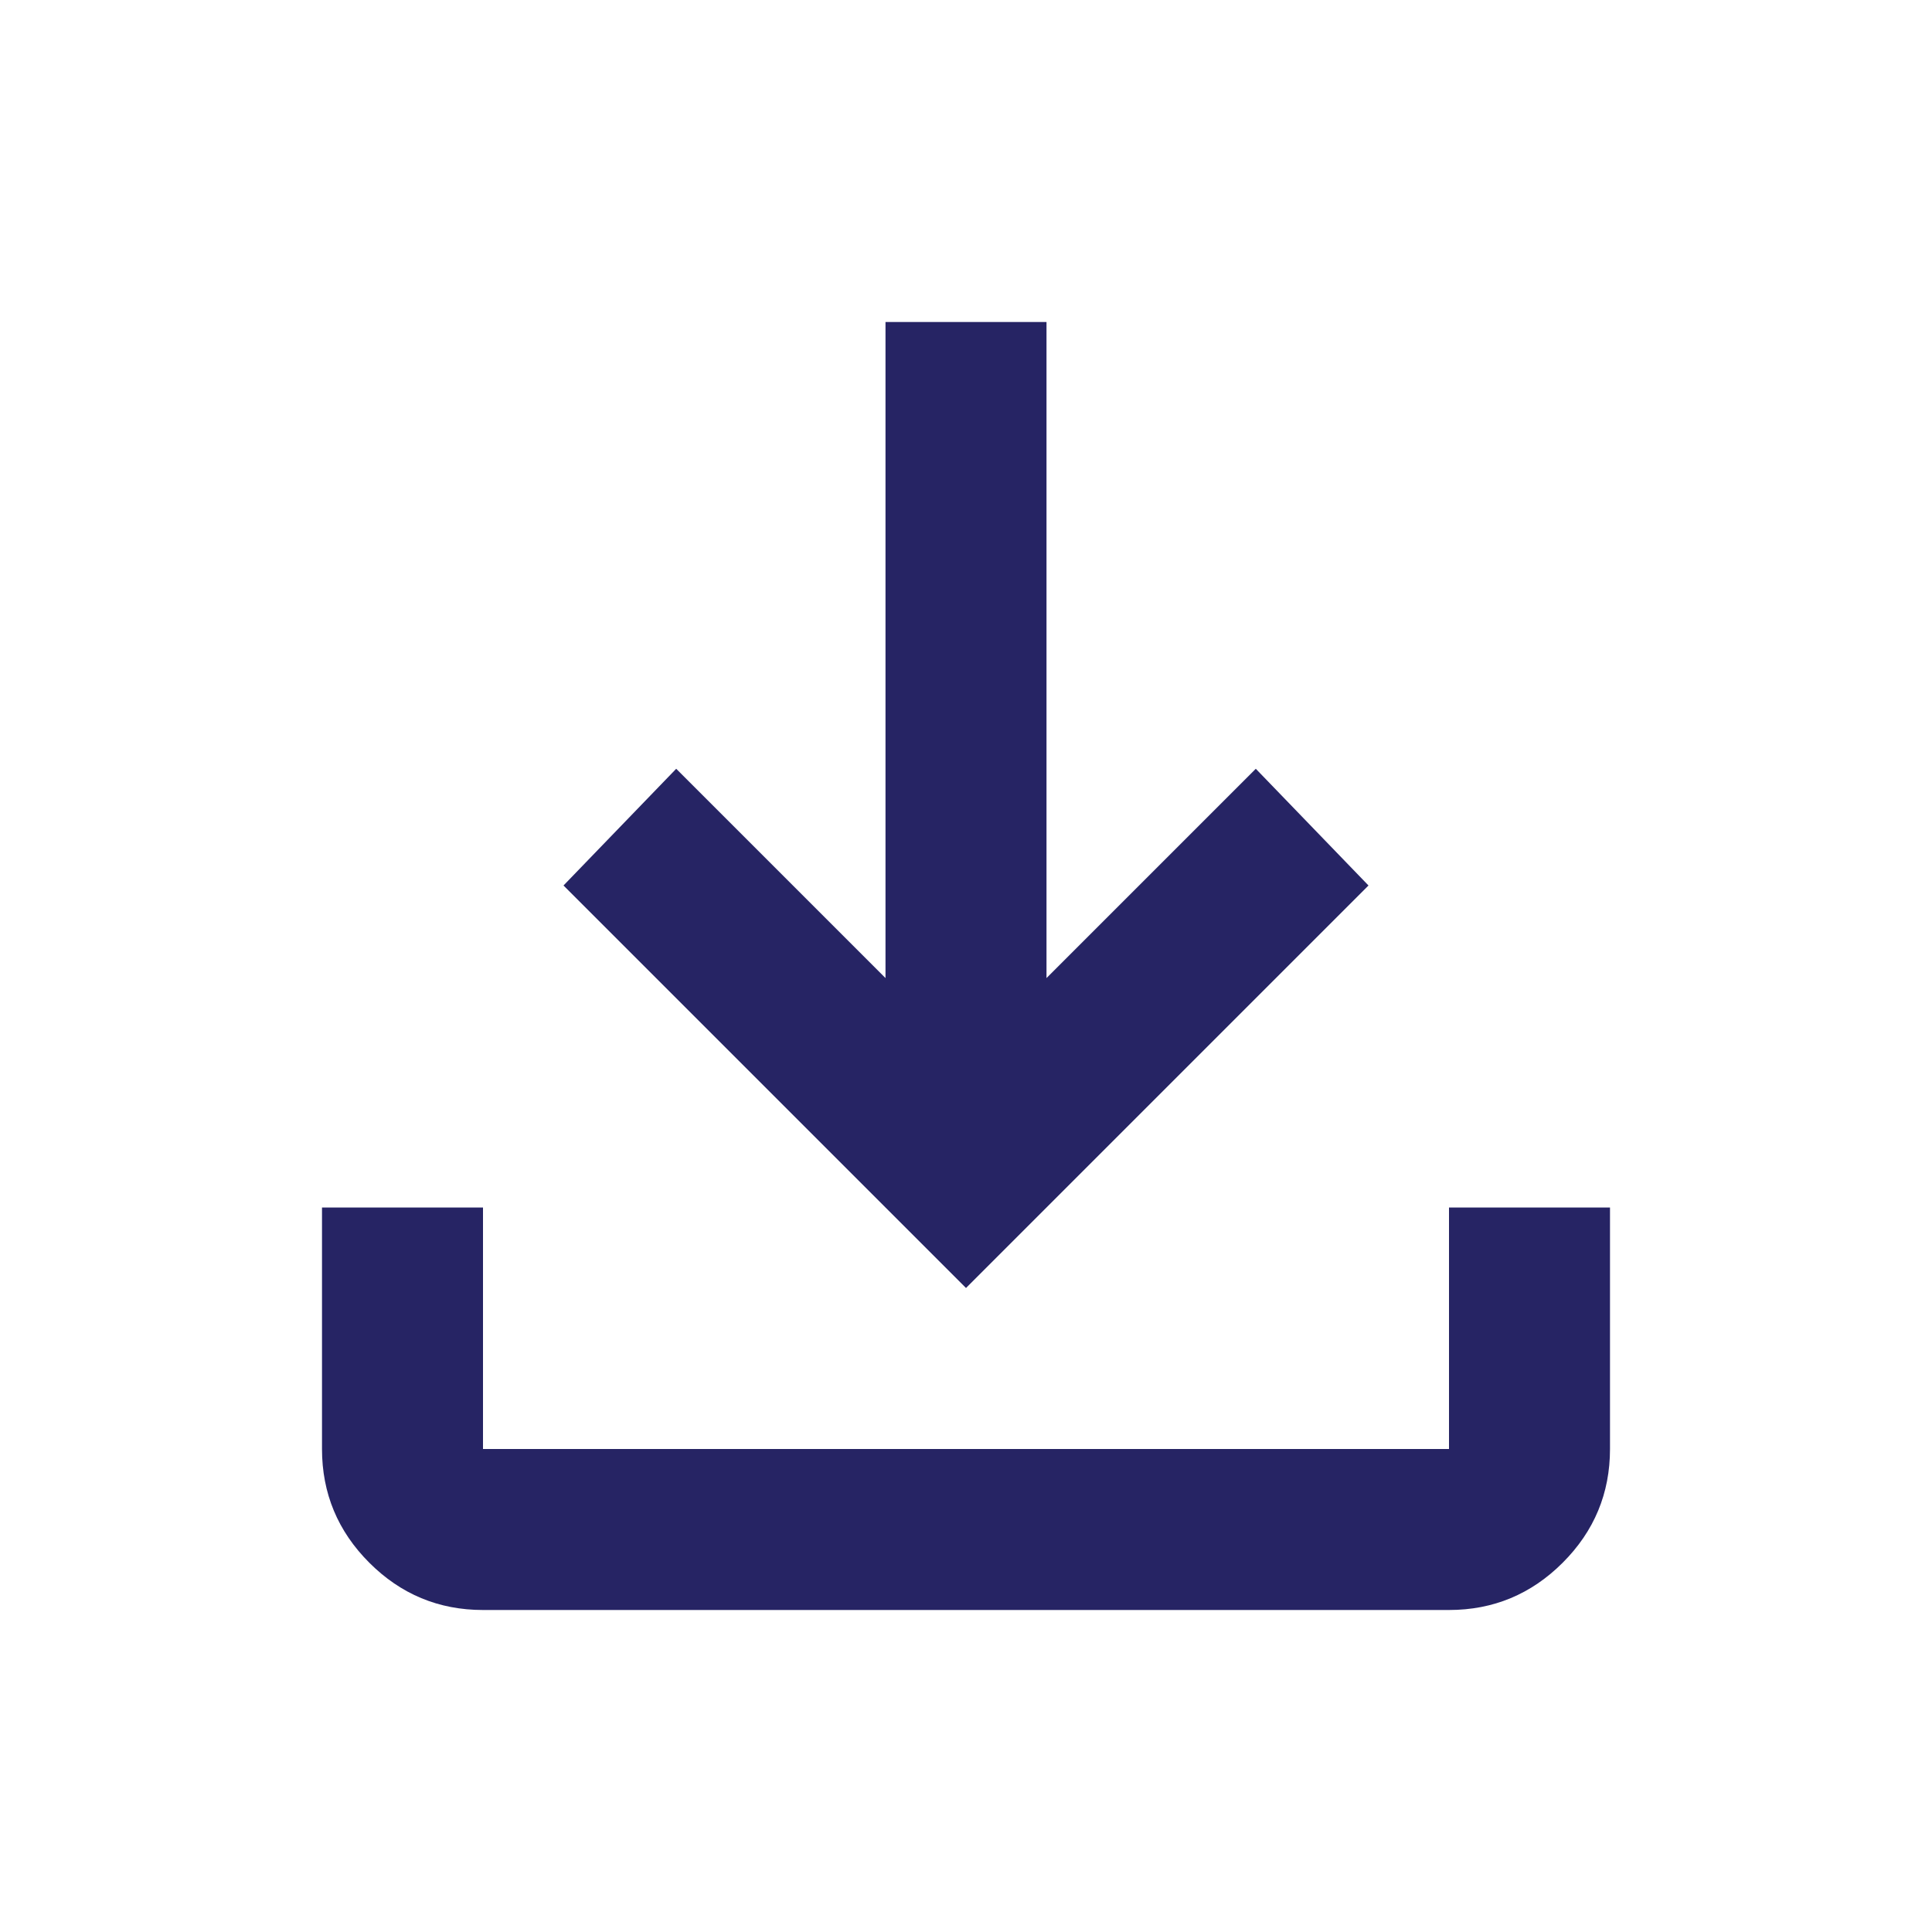
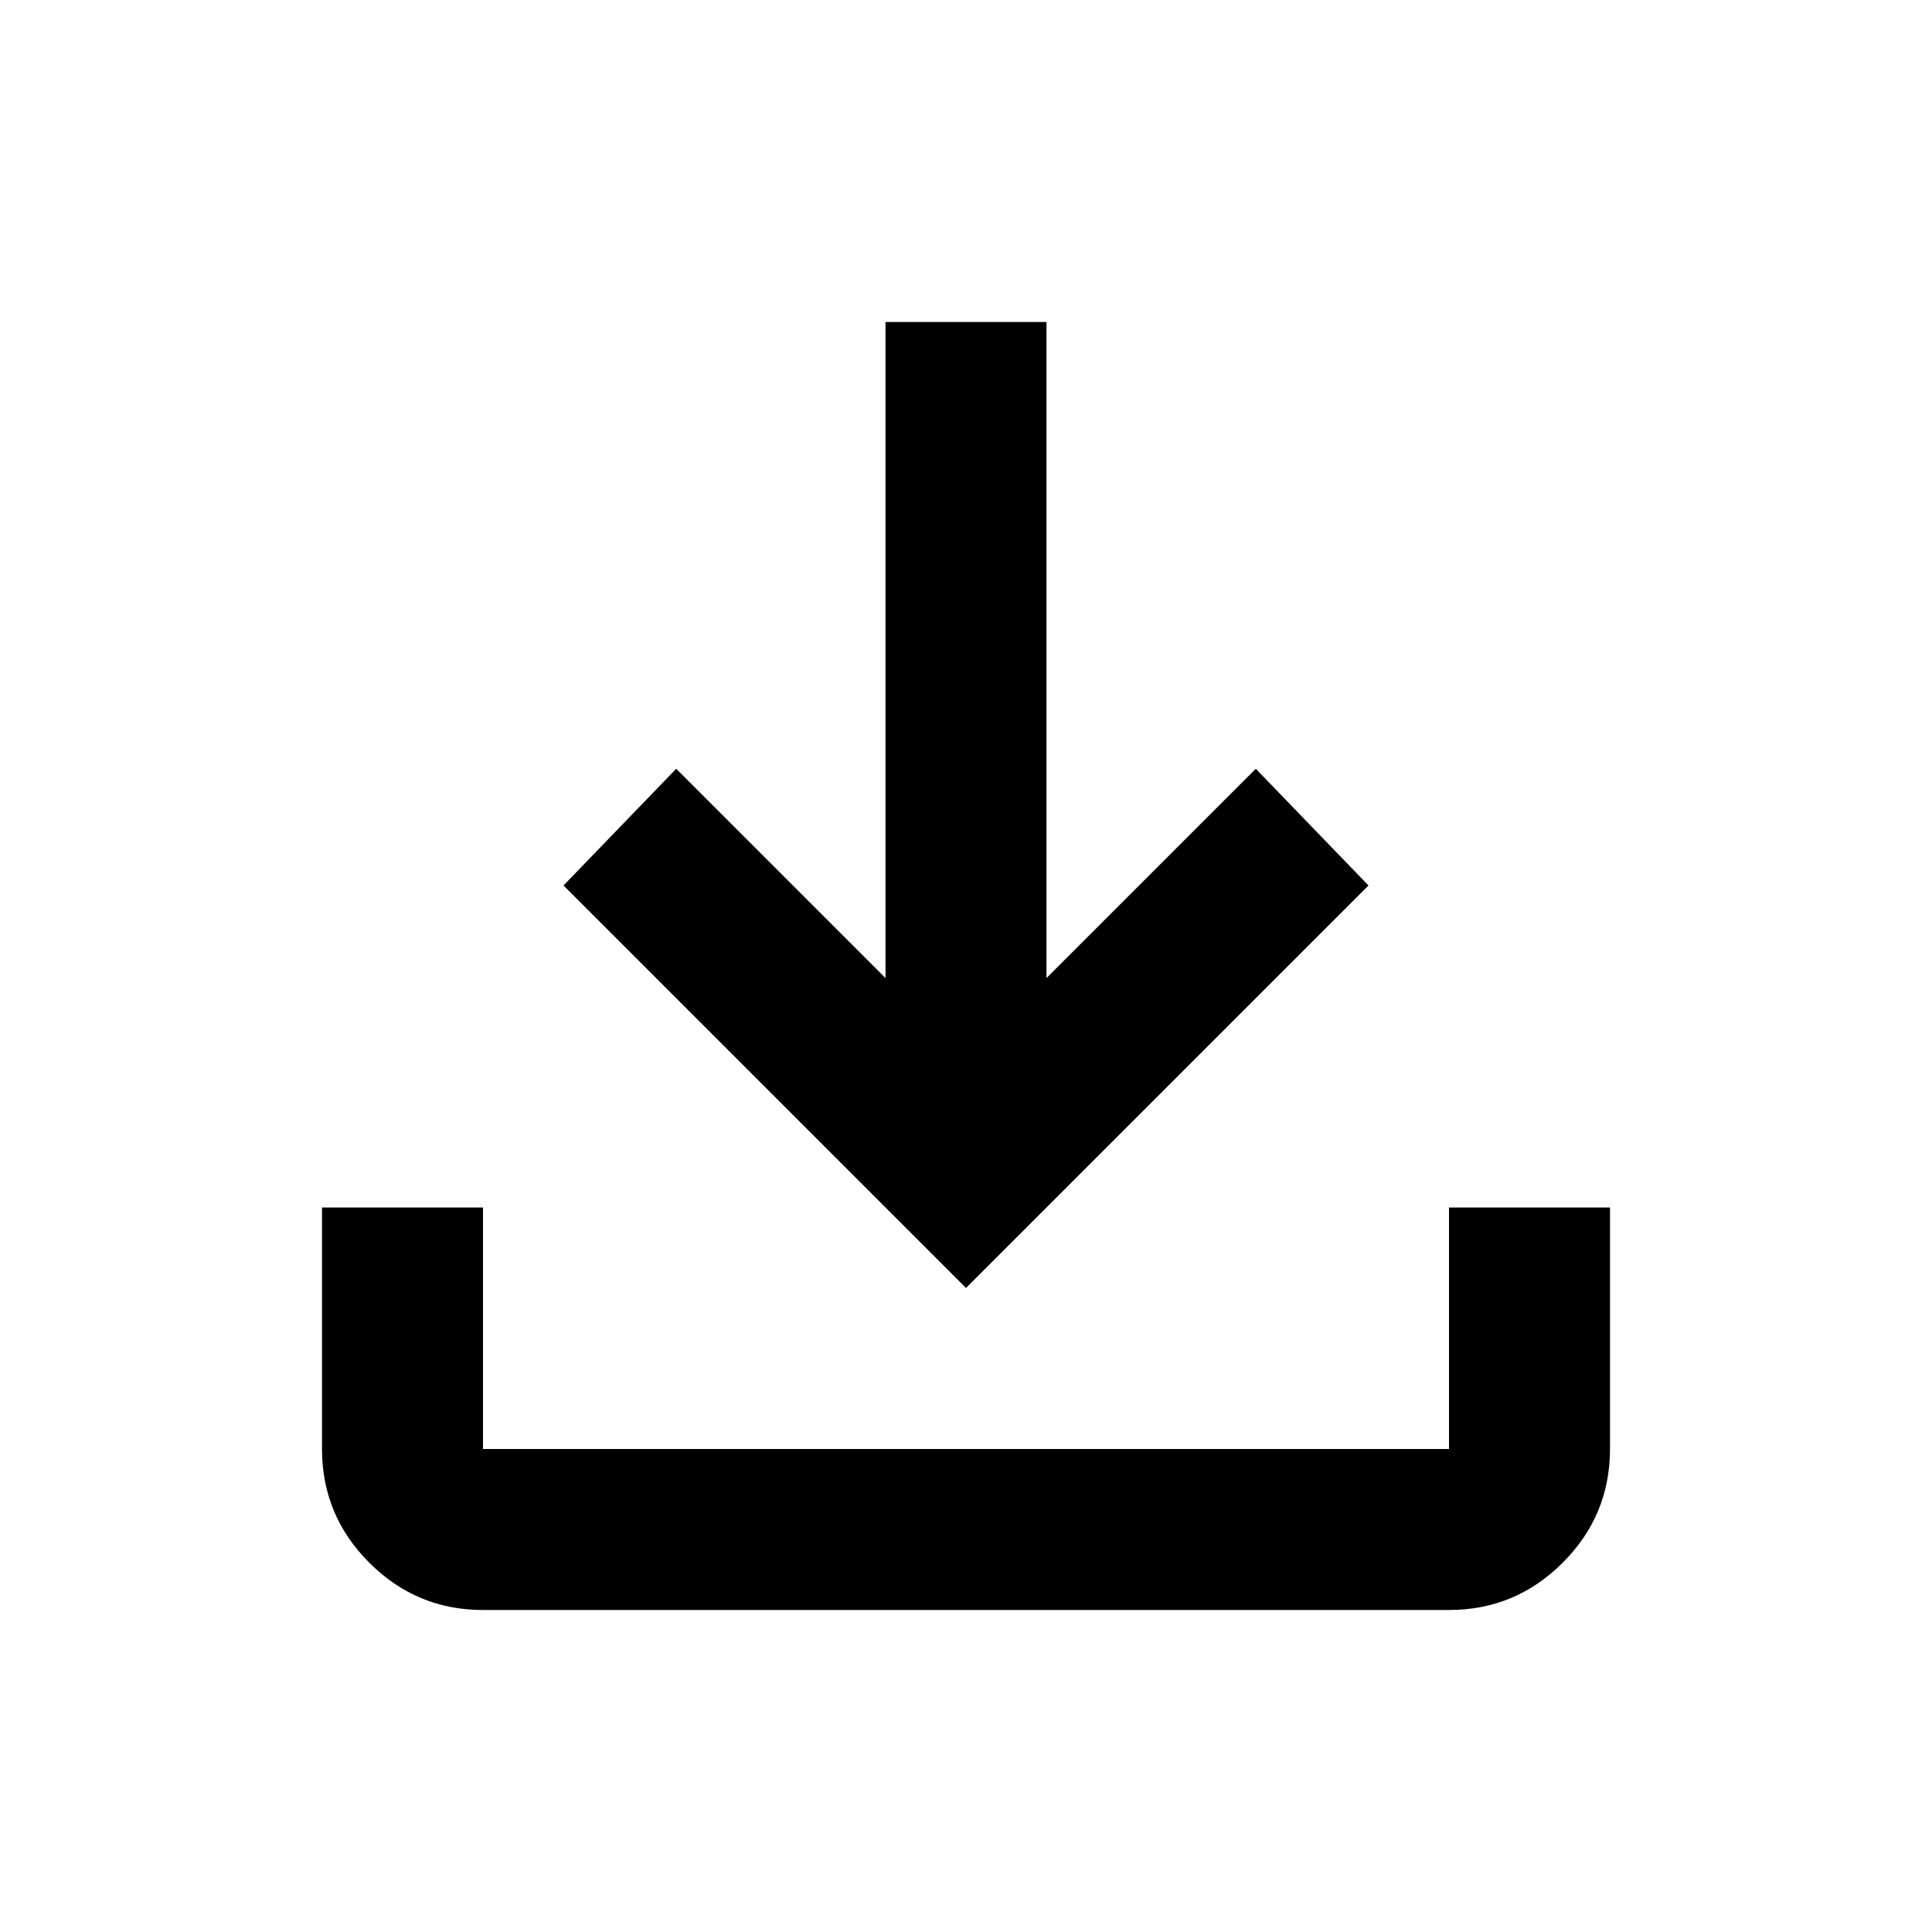
- <svg xmlns="http://www.w3.org/2000/svg" height="24px" viewBox="0 -960 960 960" width="24px" fill="#262464">
+ <svg xmlns="http://www.w3.org/2000/svg" height="24px" viewBox="0 -960 960 960" width="24px" fill="currentColor">
  <path d="M480-320 280-520l56-58 104 104v-326h80v326l104-104 56 58-200 200ZM240-160q-33 0-56.5-23.5T160-240v-120h80v120h480v-120h80v120q0 33-23.5 56.5T720-160H240Z" />
</svg>
